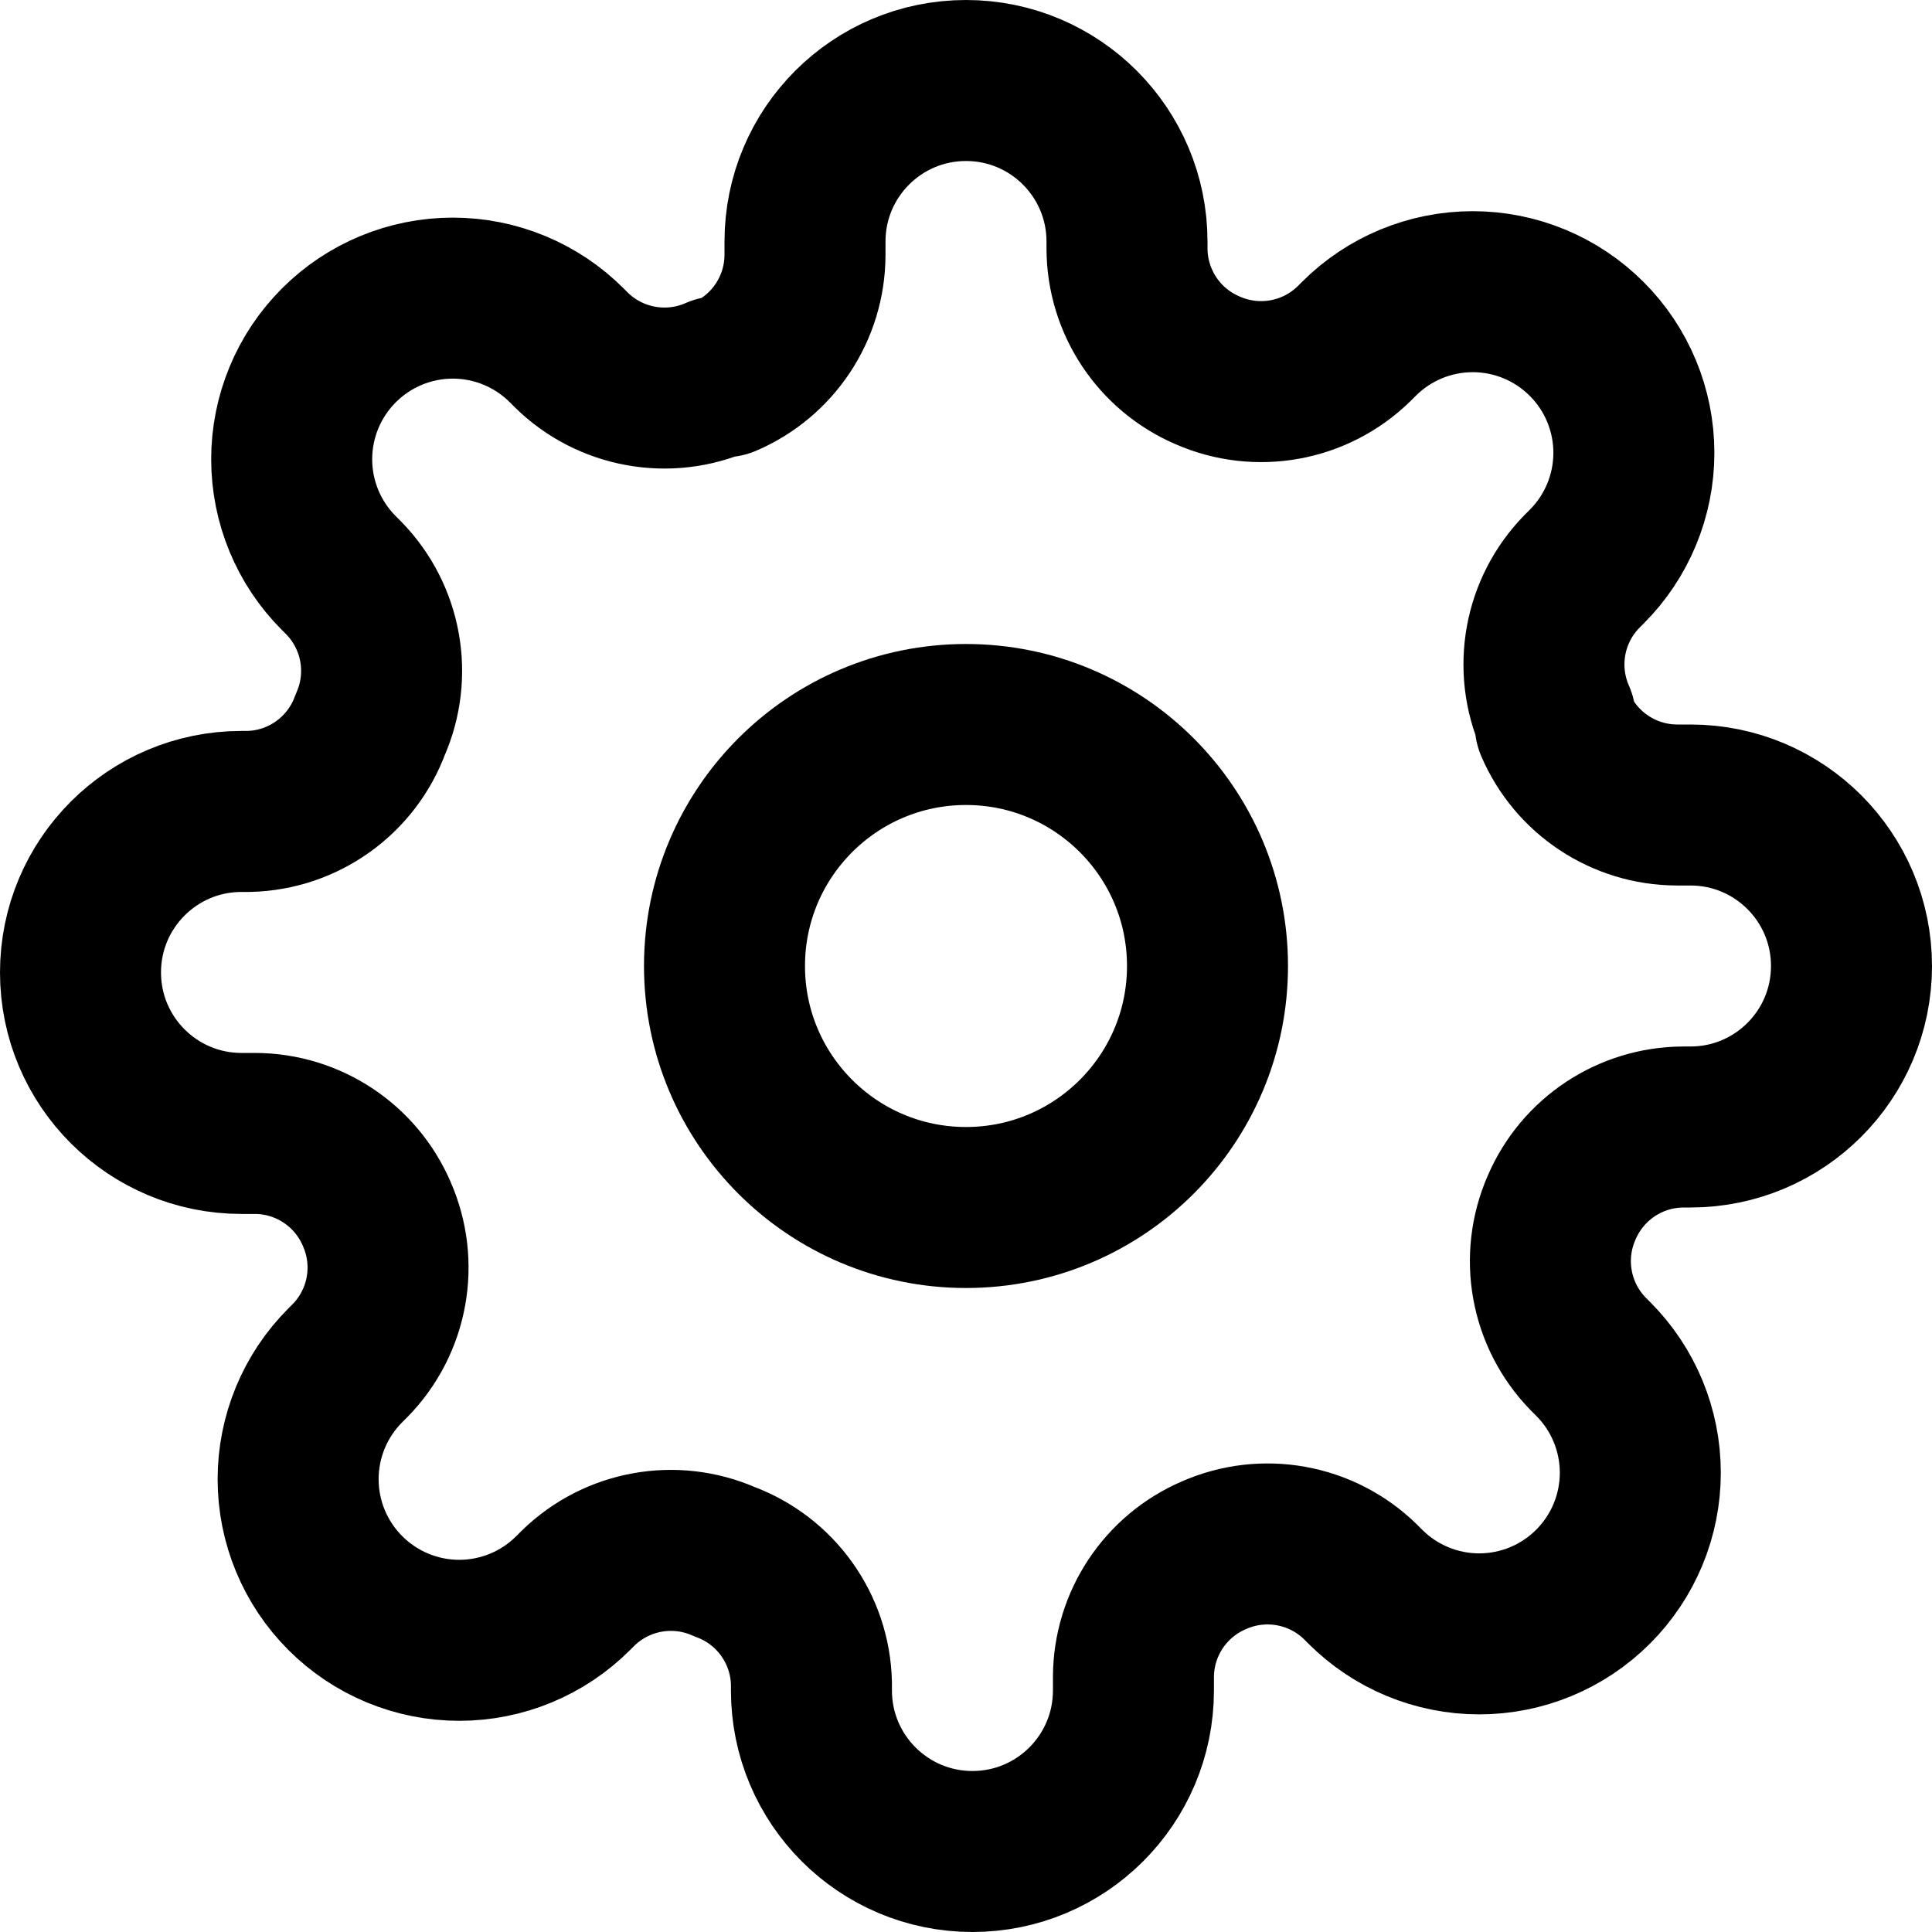
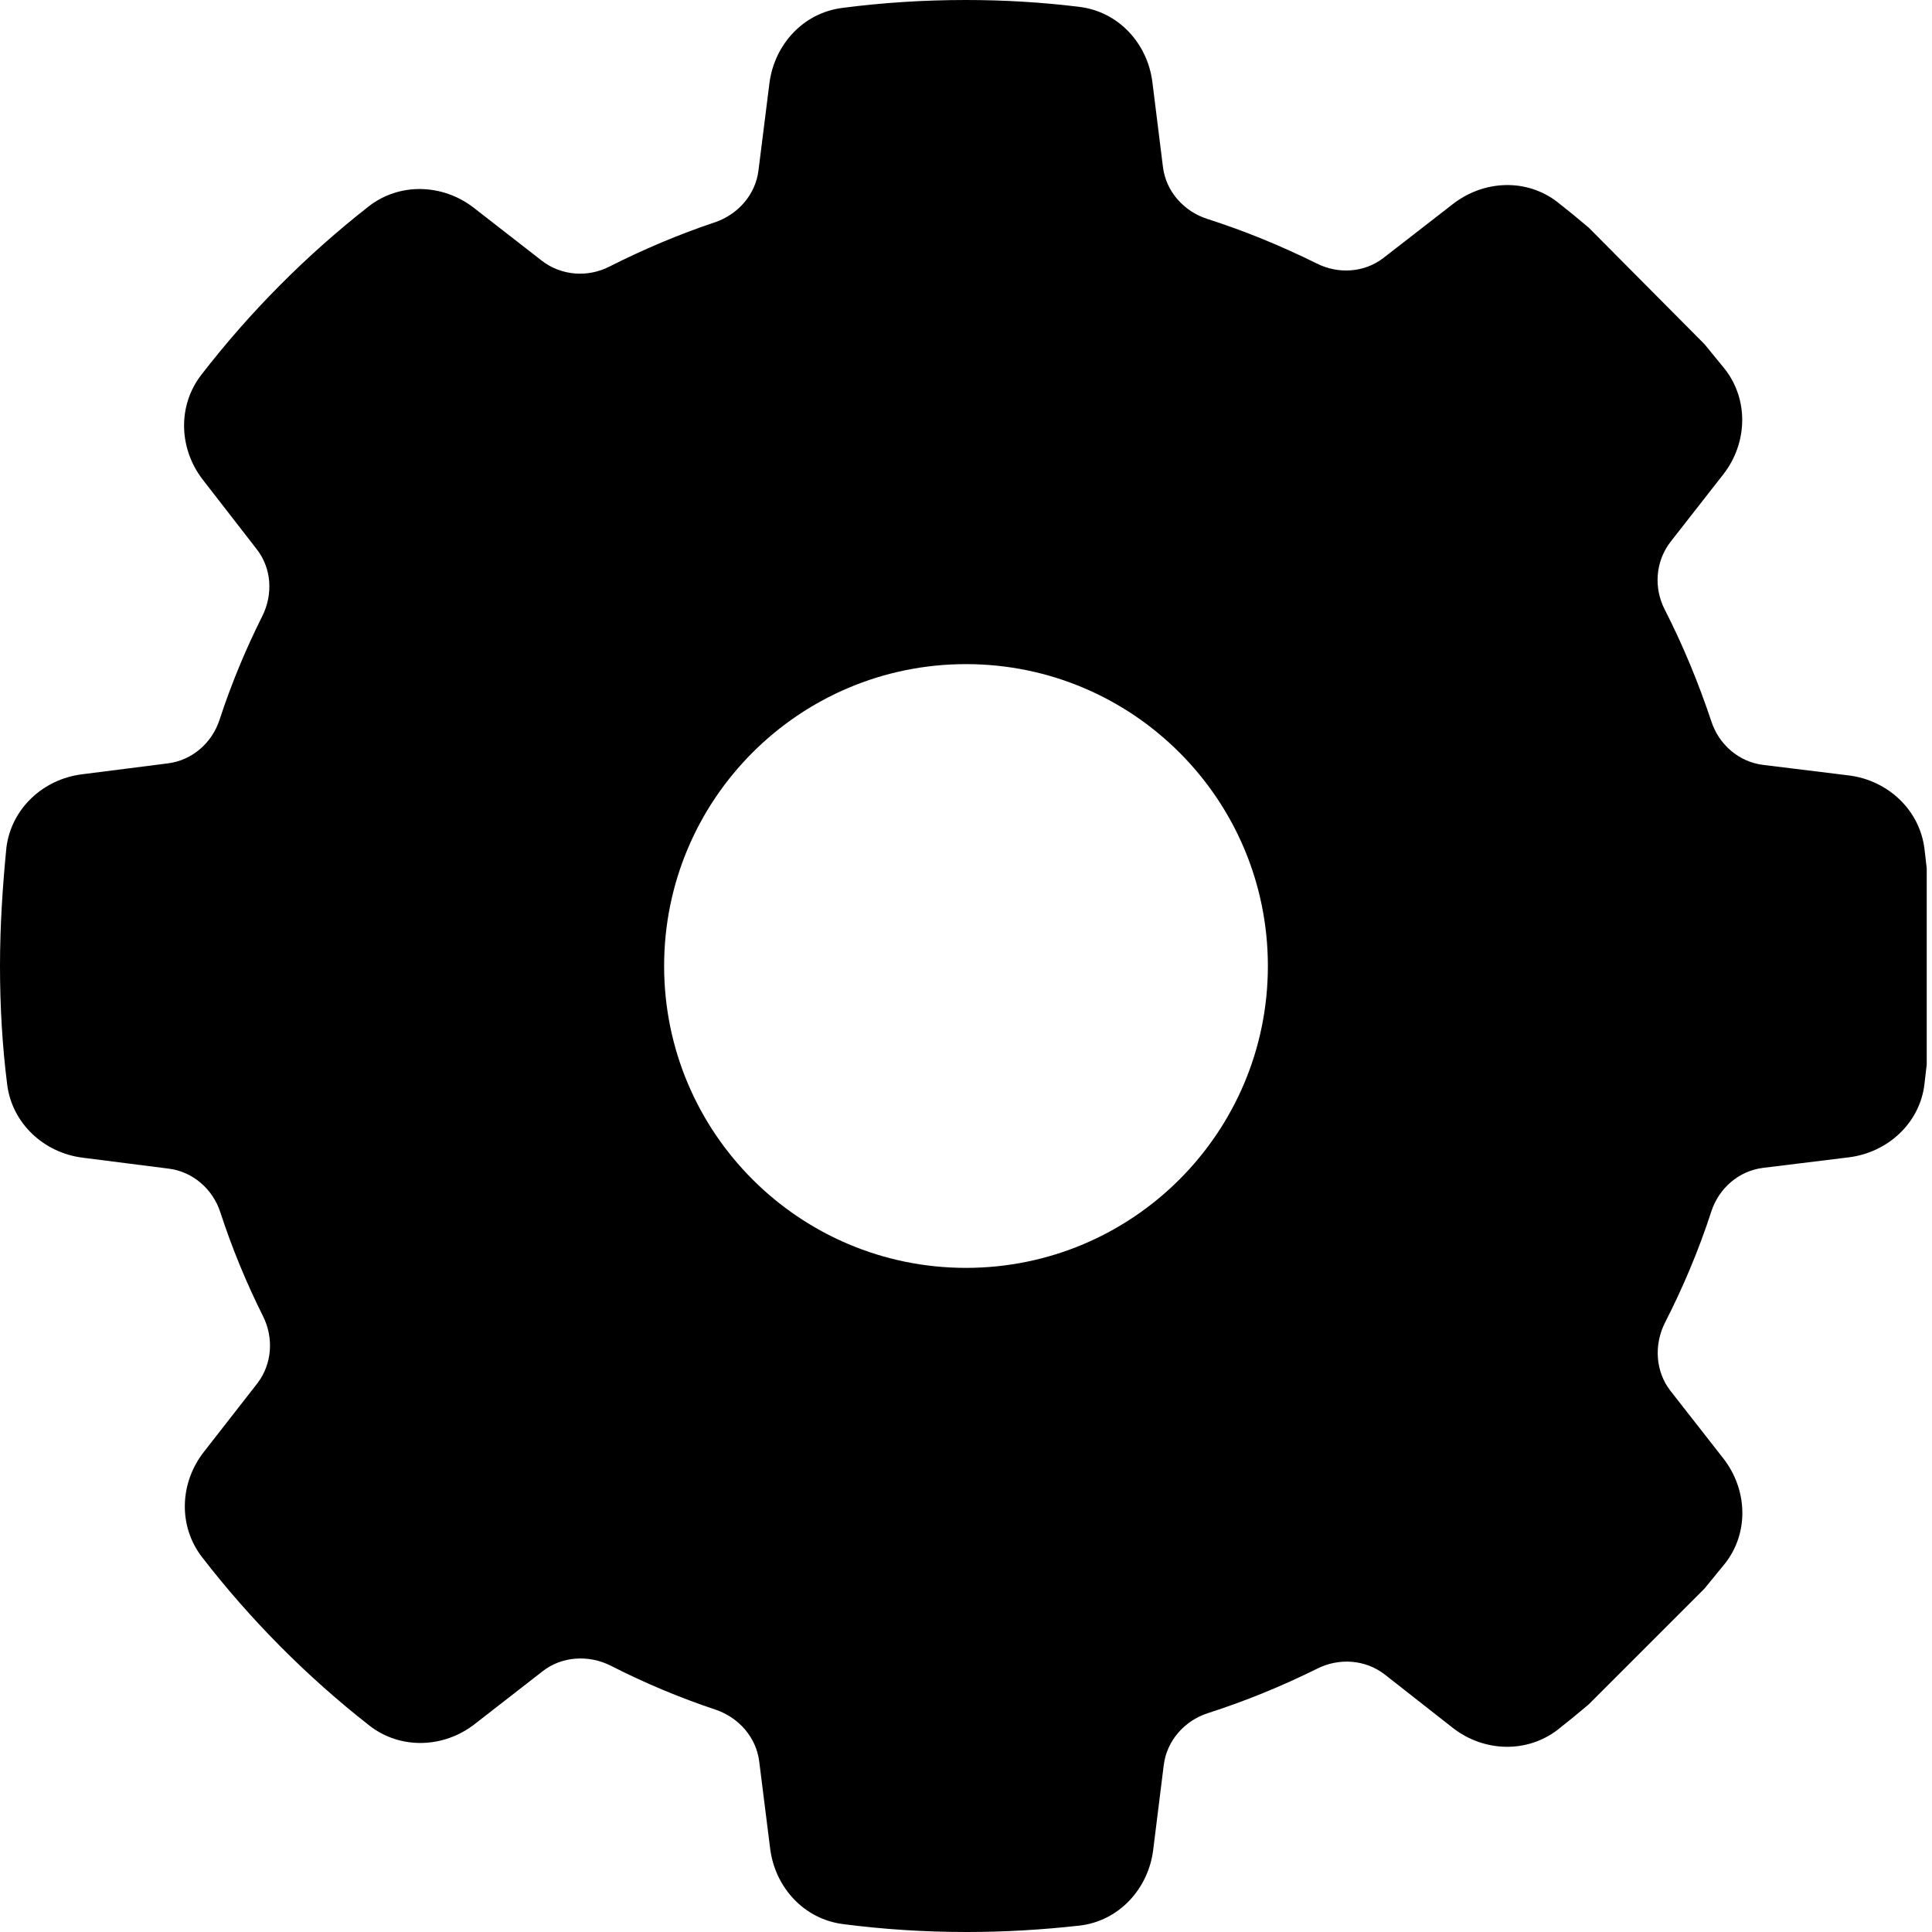
- <svg xmlns="http://www.w3.org/2000/svg" width="24" height="24" viewBox="0 0 24 24" fill="none" stroke="currentColor" stroke-width="2" stroke-linecap="round" stroke-linejoin="round" className="feather feather-settings">
-   <circle cx="12" cy="12" r="3" />
-   <path d="M19.4 15a1.65 1.65 0 0 0 .33 1.82l.06.06a2 2 0 0 1 0 2.83 2 2 0 0 1-2.83 0l-.06-.06a1.65 1.65 0 0 0-1.82-.33 1.65 1.65 0 0 0-1 1.51V21a2 2 0 0 1-2 2 2 2 0 0 1-2-2v-.09A1.65 1.65 0 0 0 9 19.4a1.65 1.65 0 0 0-1.82.33l-.06.06a2 2 0 0 1-2.83 0 2 2 0 0 1 0-2.83l.06-.06a1.65 1.65 0 0 0 .33-1.82 1.65 1.65 0 0 0-1.51-1H3a2 2 0 0 1-2-2 2 2 0 0 1 2-2h.09A1.65 1.65 0 0 0 4.6 9a1.65 1.65 0 0 0-.33-1.82l-.06-.06a2 2 0 0 1 0-2.83 2 2 0 0 1 2.83 0l.06.06a1.65 1.65 0 0 0 1.82.33H9a1.65 1.65 0 0 0 1-1.51V3a2 2 0 0 1 2-2 2 2 0 0 1 2 2v.09a1.65 1.65 0 0 0 1 1.51 1.65 1.65 0 0 0 1.82-.33l.06-.06a2 2 0 0 1 2.83 0 2 2 0 0 1 0 2.83l-.06.06a1.65 1.65 0 0 0-.33 1.82V9a1.65 1.65 0 0 0 1.51 1H21a2 2 0 0 1 2 2 2 2 0 0 1-2 2h-.09a1.65 1.65 0 0 0-1.51 1z" />
+ <svg xmlns="http://www.w3.org/2000/svg" viewBox="0 0 512 512">
+   <path d="M305.4 21.8c-1.3-10.4-9.1-18.8-19.5-20C276.1 .6 266.1 0 256 0c-11.1 0-22.1 .7-32.8 2.1c-10.3 1.3-18 9.7-19.3 20l-2.9 23.1c-.8 6.4-5.4 11.6-11.5 13.7c-9.6 3.2-19 7.2-27.9 11.7c-5.8 3-12.8 2.5-18-1.5l-18-14c-8.2-6.4-19.7-6.8-27.9-.4c-16.6 13-31.5 28-44.4 44.7c-6.3 8.2-5.9 19.6 .5 27.8l14.2 18.3c4 5.1 4.4 12 1.5 17.8c-4.4 8.8-8.2 17.9-11.3 27.4c-2 6.2-7.3 10.8-13.7 11.6l-22.8 2.9c-10.3 1.3-18.7 9.1-20 19.4C.7 234.8 0 245.3 0 256c0 10.6 .6 21.1 1.9 31.4c1.3 10.3 9.7 18.1 20 19.4l22.8 2.9c6.4 .8 11.7 5.4 13.7 11.6c3.1 9.5 6.9 18.7 11.3 27.5c2.9 5.8 2.4 12.7-1.5 17.8L54 384.8c-6.4 8.2-6.8 19.6-.5 27.8c12.9 16.7 27.8 31.7 44.4 44.7c8.2 6.4 19.7 6 27.9-.4l18-14c5.1-4 12.2-4.4 18-1.5c9 4.6 18.3 8.5 27.9 11.7c6.1 2.1 10.7 7.3 11.5 13.7l2.9 23.1c1.3 10.3 9 18.7 19.3 20c10.7 1.4 21.7 2.1 32.8 2.1c10.1 0 20.1-.6 29.9-1.7c10.4-1.2 18.2-9.7 19.5-20l2.8-22.5c.8-6.5 5.5-11.8 11.7-13.8c10-3.2 19.7-7.2 29-11.8c5.8-2.9 12.7-2.4 17.8 1.5L385 457.9c8.2 6.4 19.6 6.8 27.8 .5c2.8-2.2 5.5-4.4 8.2-6.7L451.7 421c1.8-2.2 3.6-4.4 5.4-6.6c6.5-8.2 6-19.7-.4-27.9l-14-17.9c-4-5.1-4.4-12.2-1.5-18c4.8-9.4 9-19.3 12.3-29.5c2-6.2 7.3-10.8 13.7-11.6l22.8-2.8c10.3-1.3 18.8-9.1 20-19.4c.2-1.7 .4-3.5 .6-5.2V230.1c-.2-1.7-.4-3.5-.6-5.2c-1.3-10.3-9.7-18.1-20-19.4l-22.8-2.8c-6.4-.8-11.7-5.4-13.7-11.6c-3.4-10.2-7.5-20.1-12.3-29.5c-3-5.8-2.5-12.8 1.5-18l14-17.9c6.4-8.2 6.8-19.7 .4-27.9c-1.8-2.2-3.6-4.4-5.4-6.6L421 60.3c-2.7-2.3-5.4-4.5-8.2-6.7c-8.2-6.4-19.6-5.9-27.8 .5L366.7 68.3c-5.1 4-12.1 4.4-17.8 1.5c-9.3-4.6-19-8.6-29-11.8c-6.2-2-10.9-7.3-11.7-13.7l-2.8-22.5zM256 176a80 80 0 1 1 0 160 80 80 0 1 1 0-160z" />
</svg>
